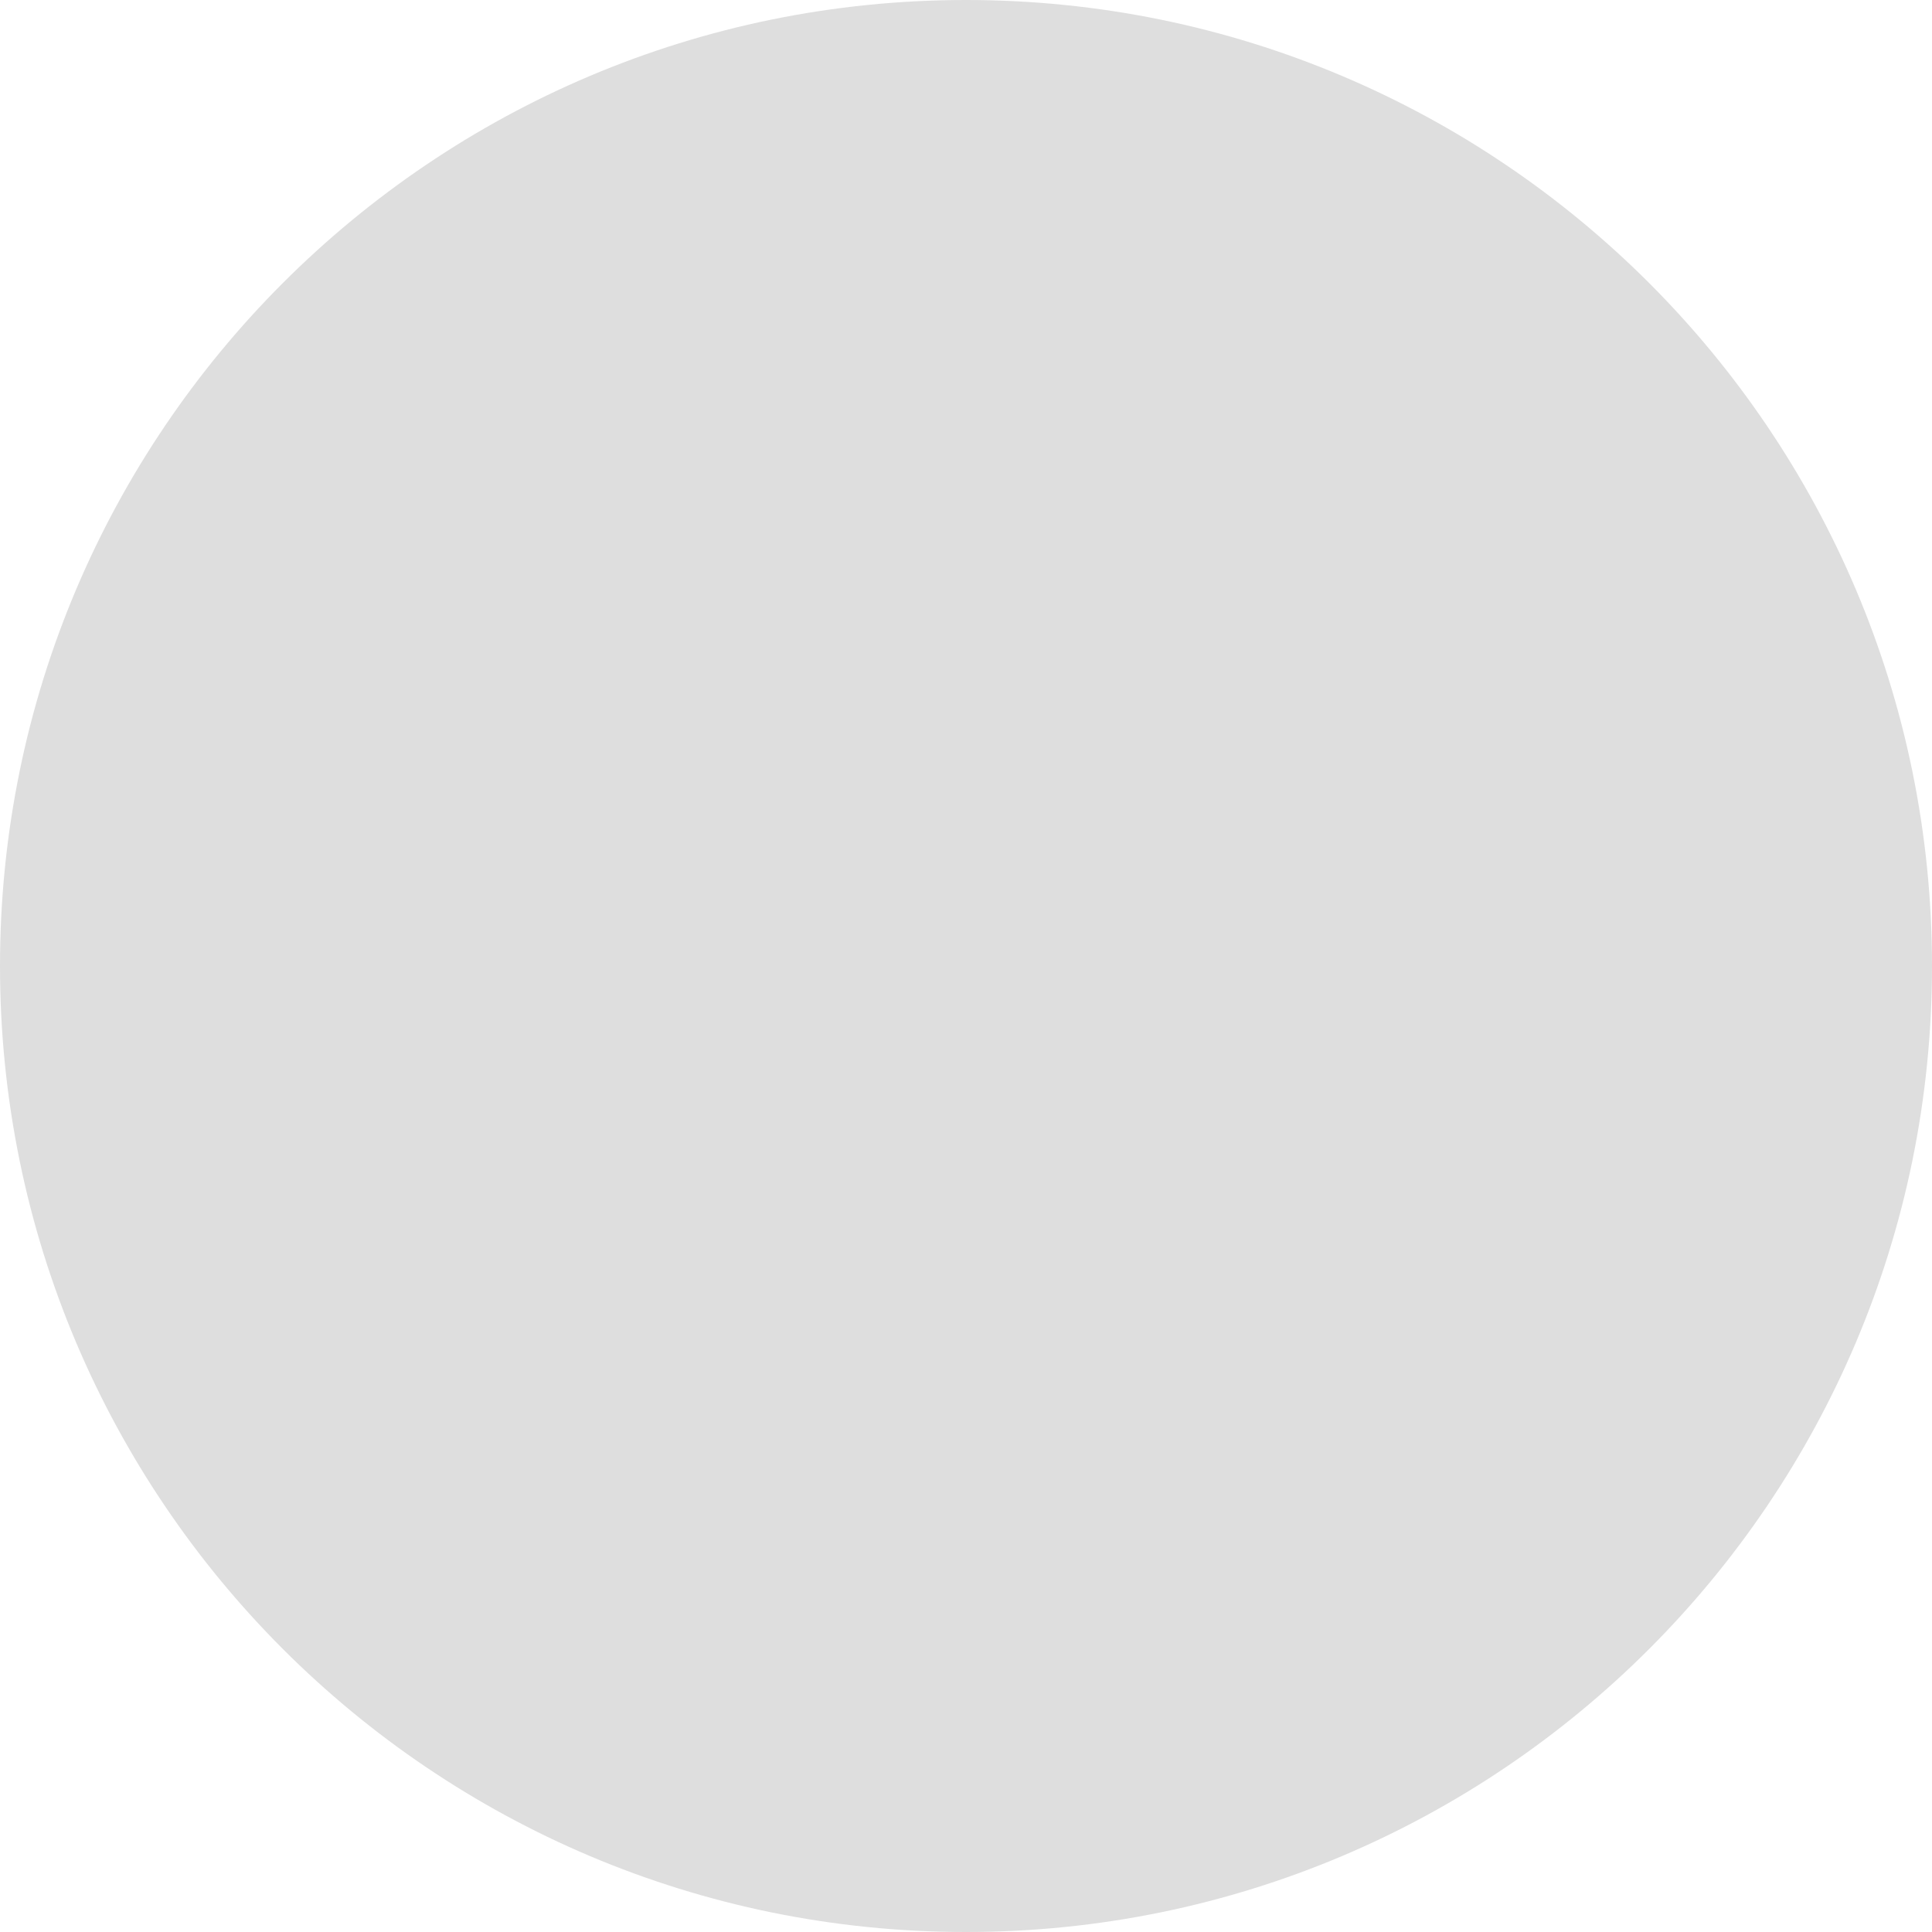
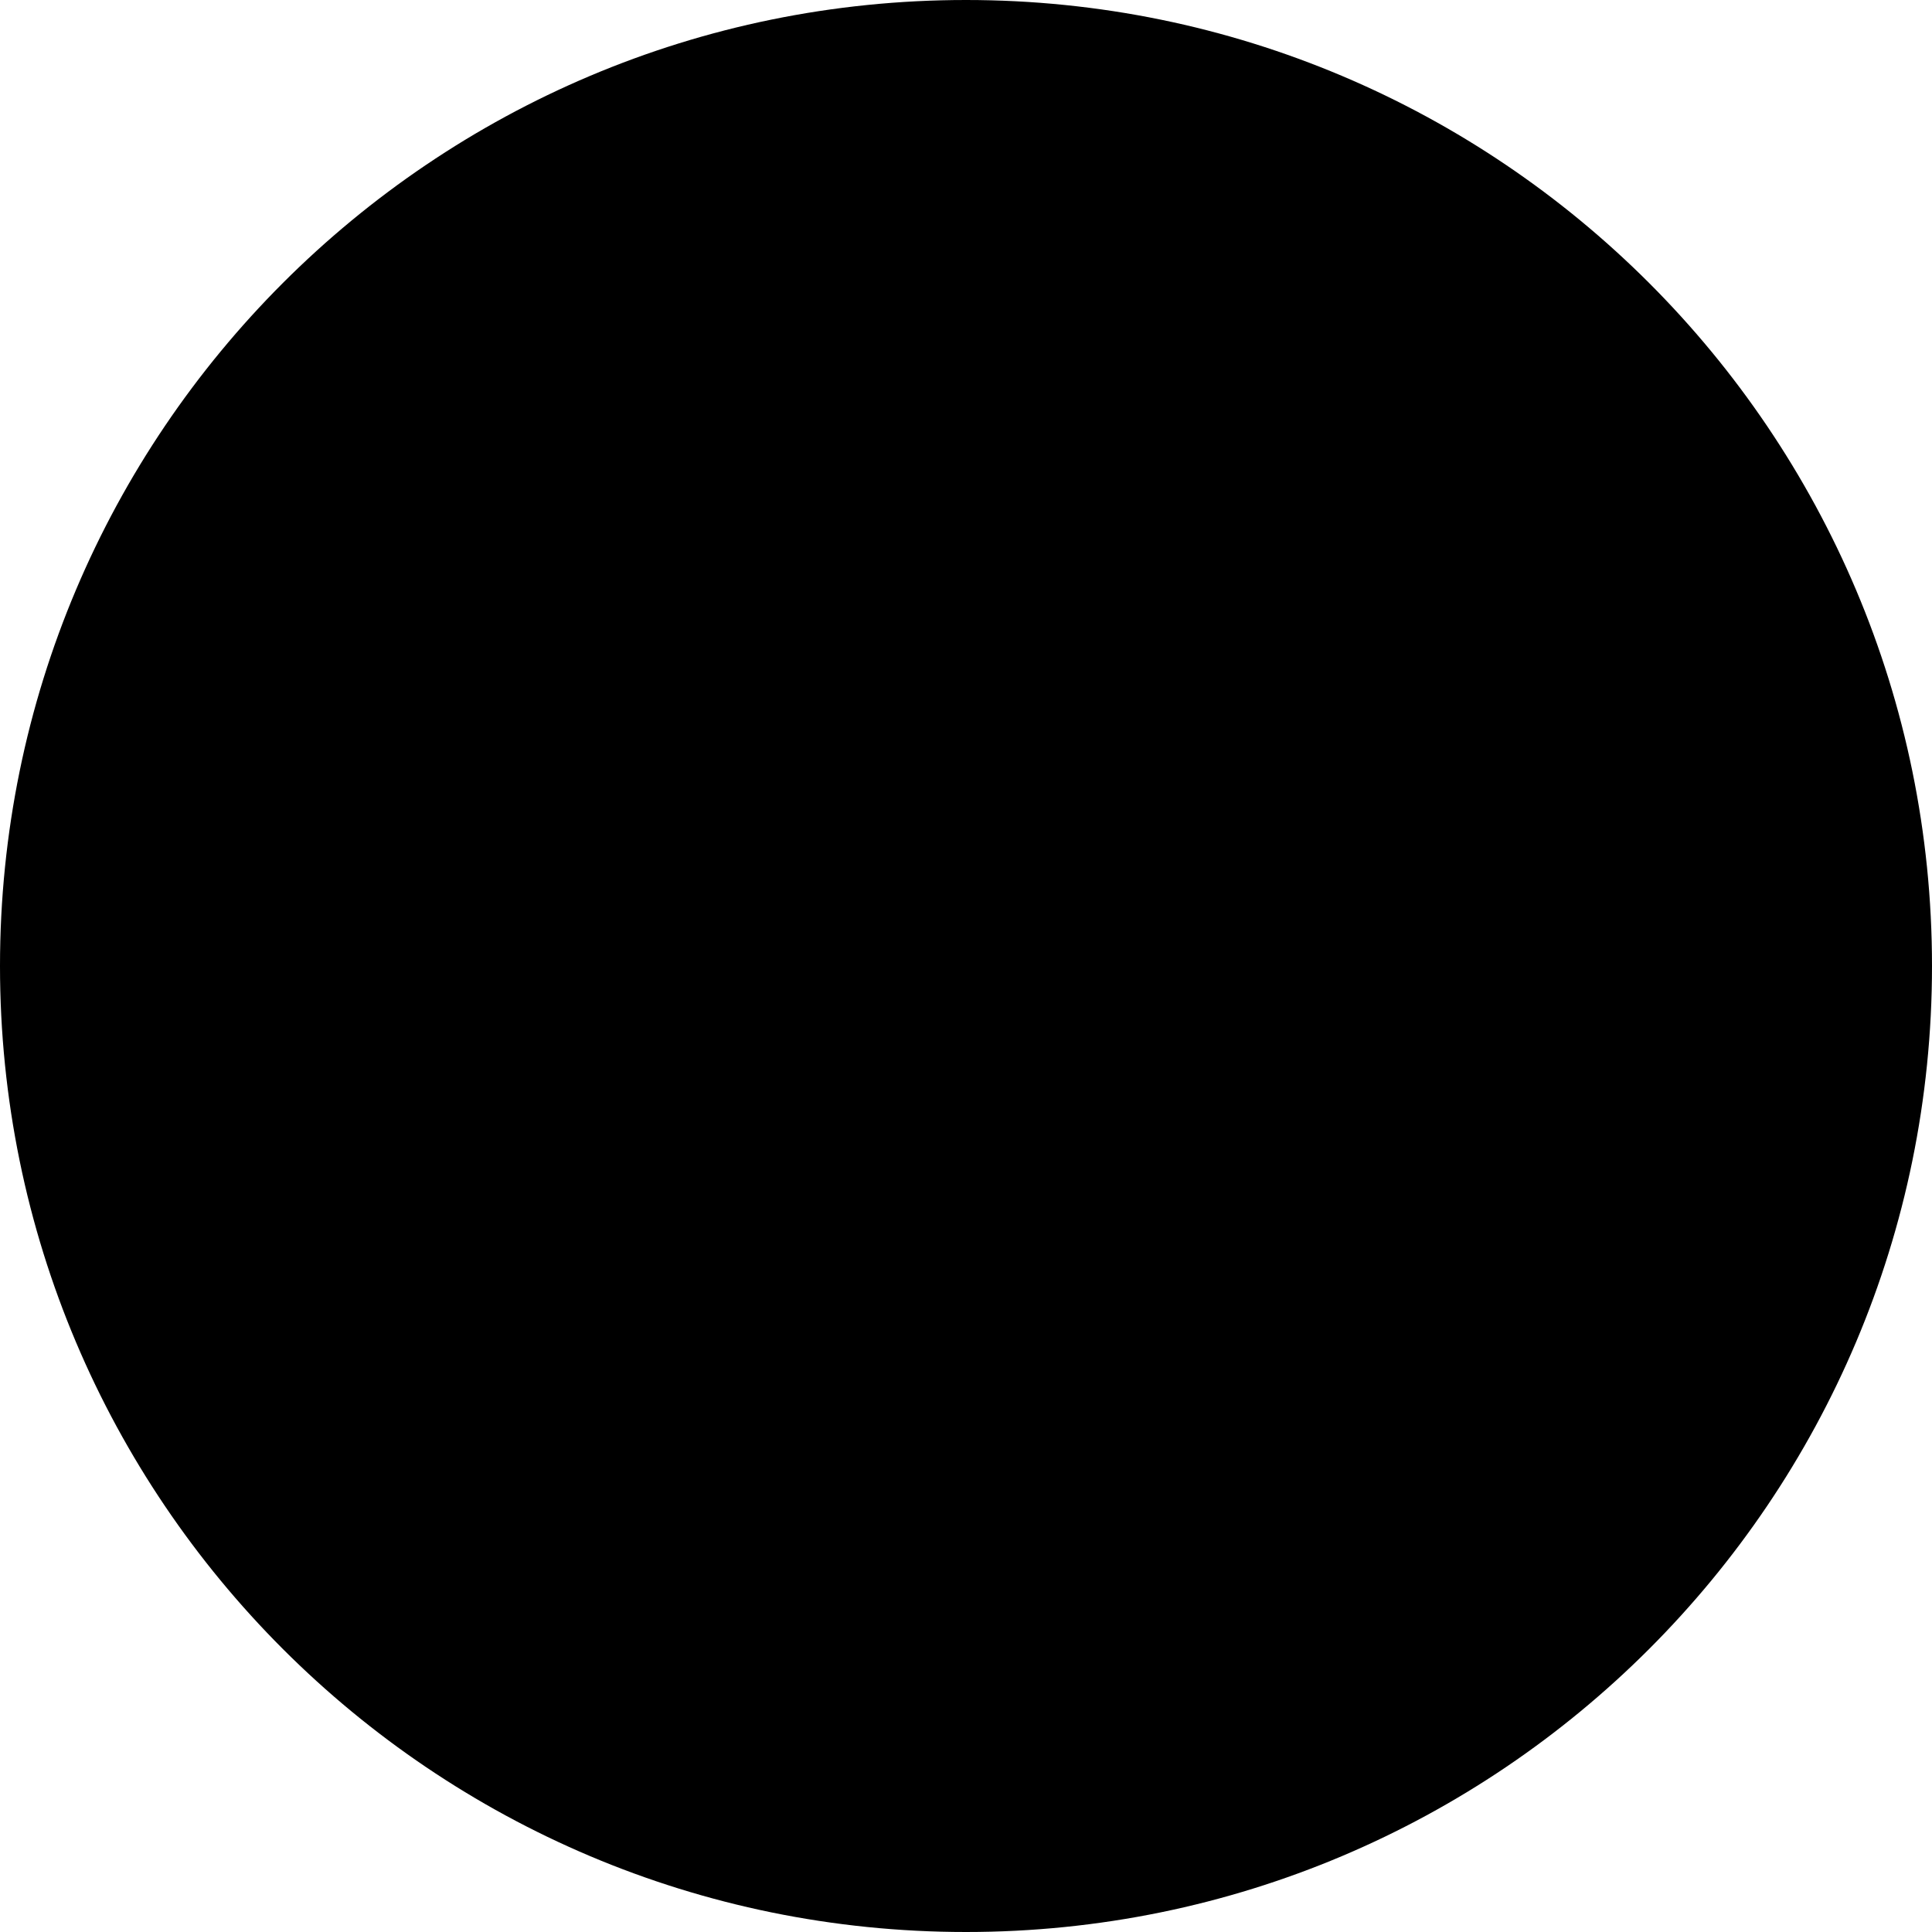
<svg xmlns="http://www.w3.org/2000/svg" version="1.1" id="Слой_1" x="0px" y="0px" viewBox="0 0 40 40" enable-background="new 0 0 40 40" xml:space="preserve">
-   <circle fill="#DEDEDE" cx="20" cy="20" r="20" />
+   <circle fill="#000000" cx="20" cy="20" r="20" />
</svg>
